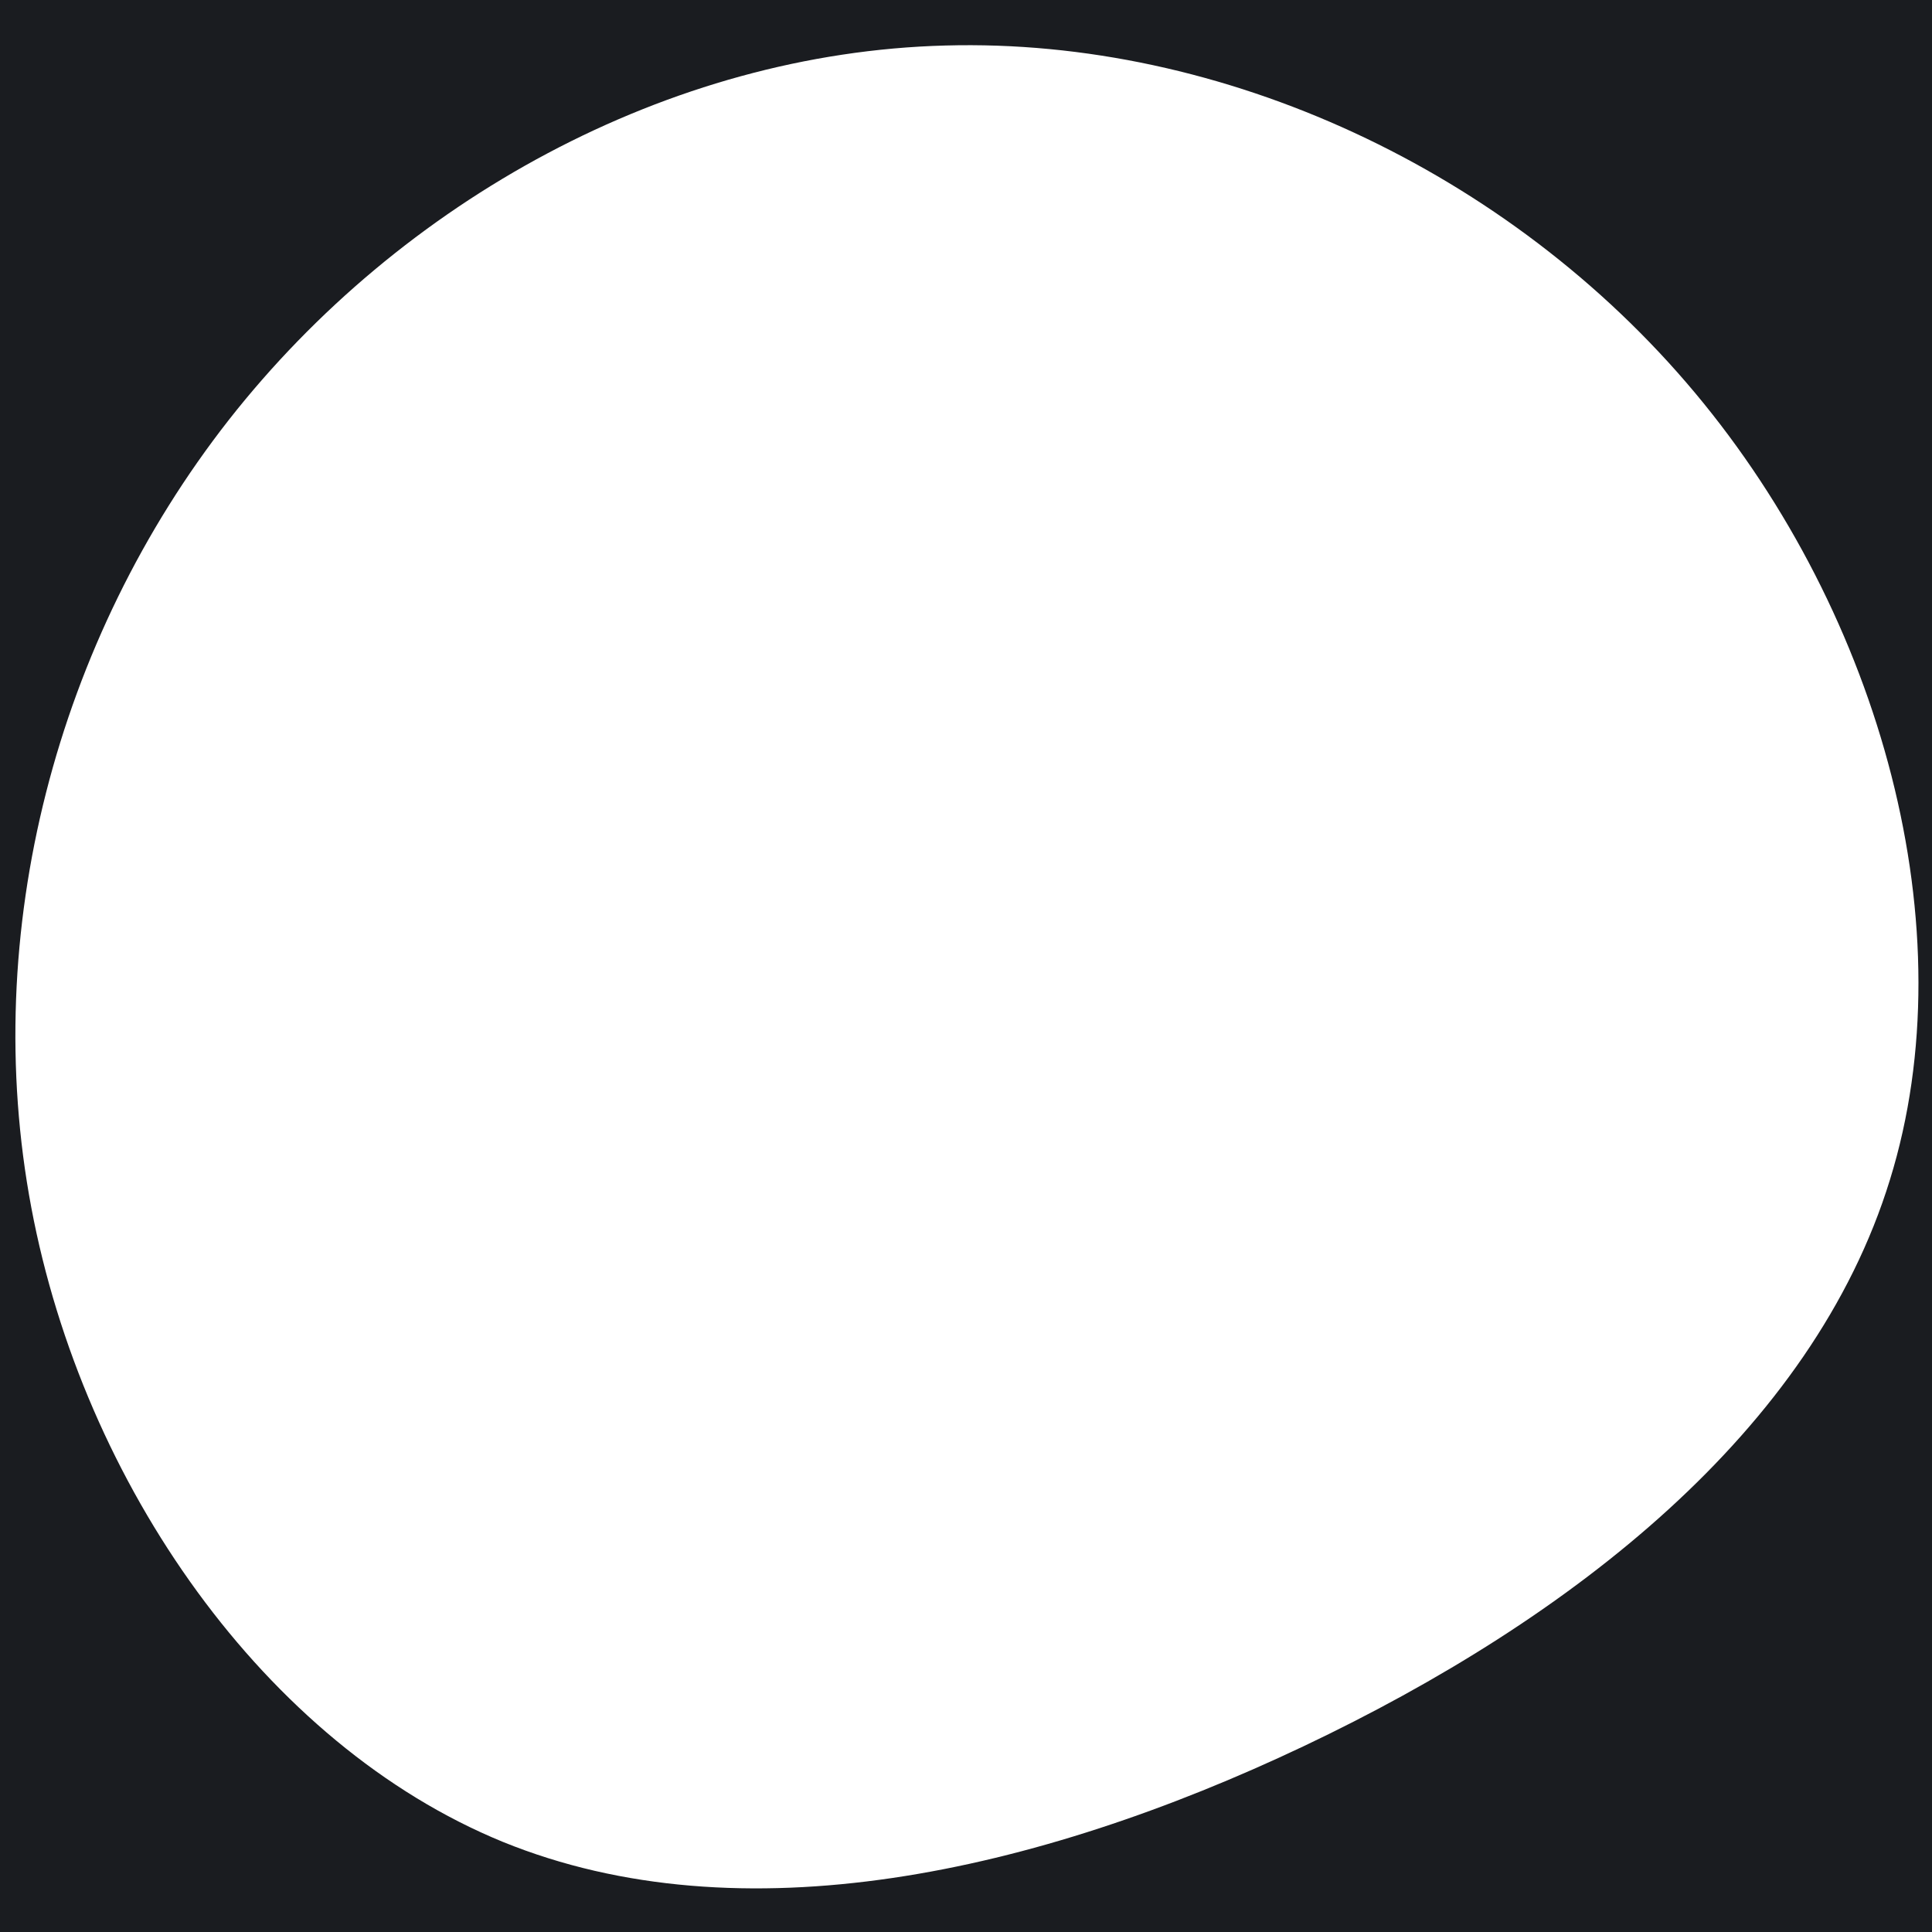
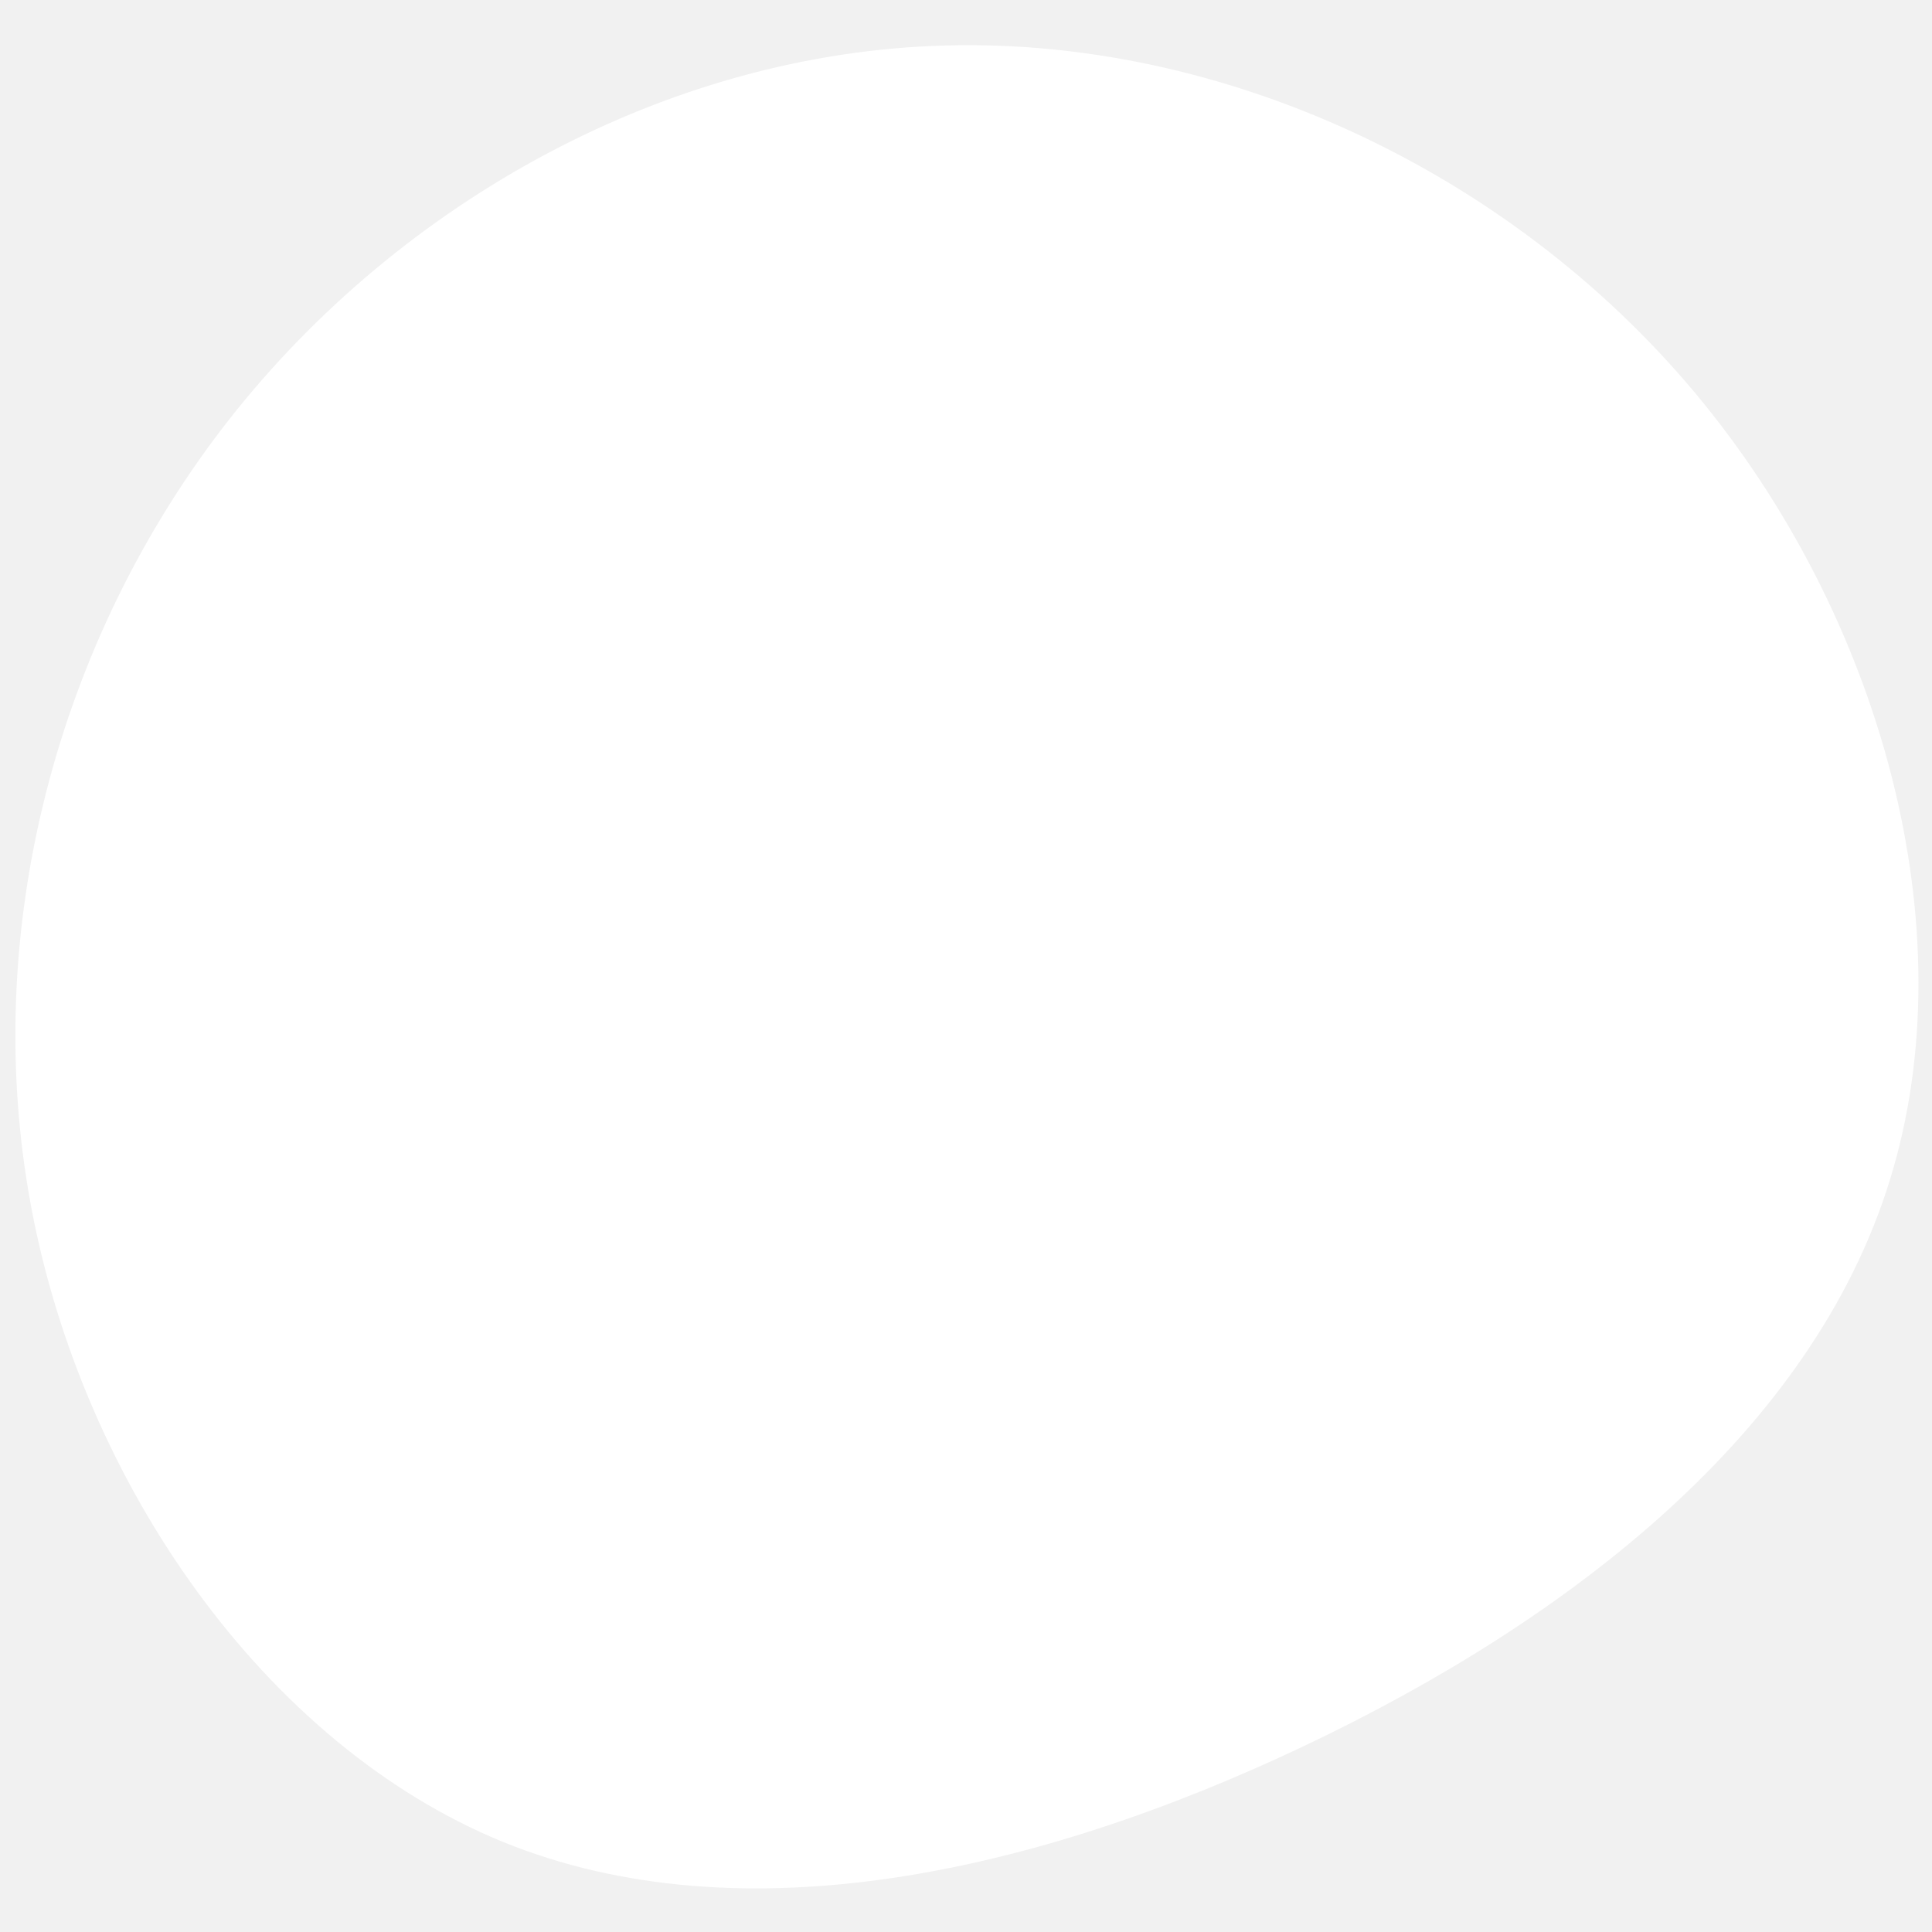
<svg xmlns="http://www.w3.org/2000/svg" width="450px" height="450px" viewBox="0 0 450 450" version="1.1">
  <g id="Page-1" stroke="none" stroke-width="1" fill="none" fill-rule="evenodd">
-     <g id="Desktop" transform="translate(-525, -194)" fill="rgb(26, 28, 32)">
+     <g id="Desktop" transform="translate(-525, -194)" fill="#F1F1F1">
      <path d="M525,194 L975,194 L975,644 L525,644 L525,194 Z M919.8,285.5 C876.4,233.6 809.7,202.8 745.2,204.6 C680.7,206.3 618.4,240.7 578.3,291.8 C538.2,343 520.2,411 532.3,475.3 C544.4,539.6 586.7,600.3 642.1,623 C697.6,645.6 766.3,630.3 828.7,600.7 C891.1,571.1 947.2,527.3 965.2,468.8 C983.3,410.4 963.2,337.4 919.8,285.5 Z" id="Combined-Shape" />
    </g>
  </g>
</svg>
